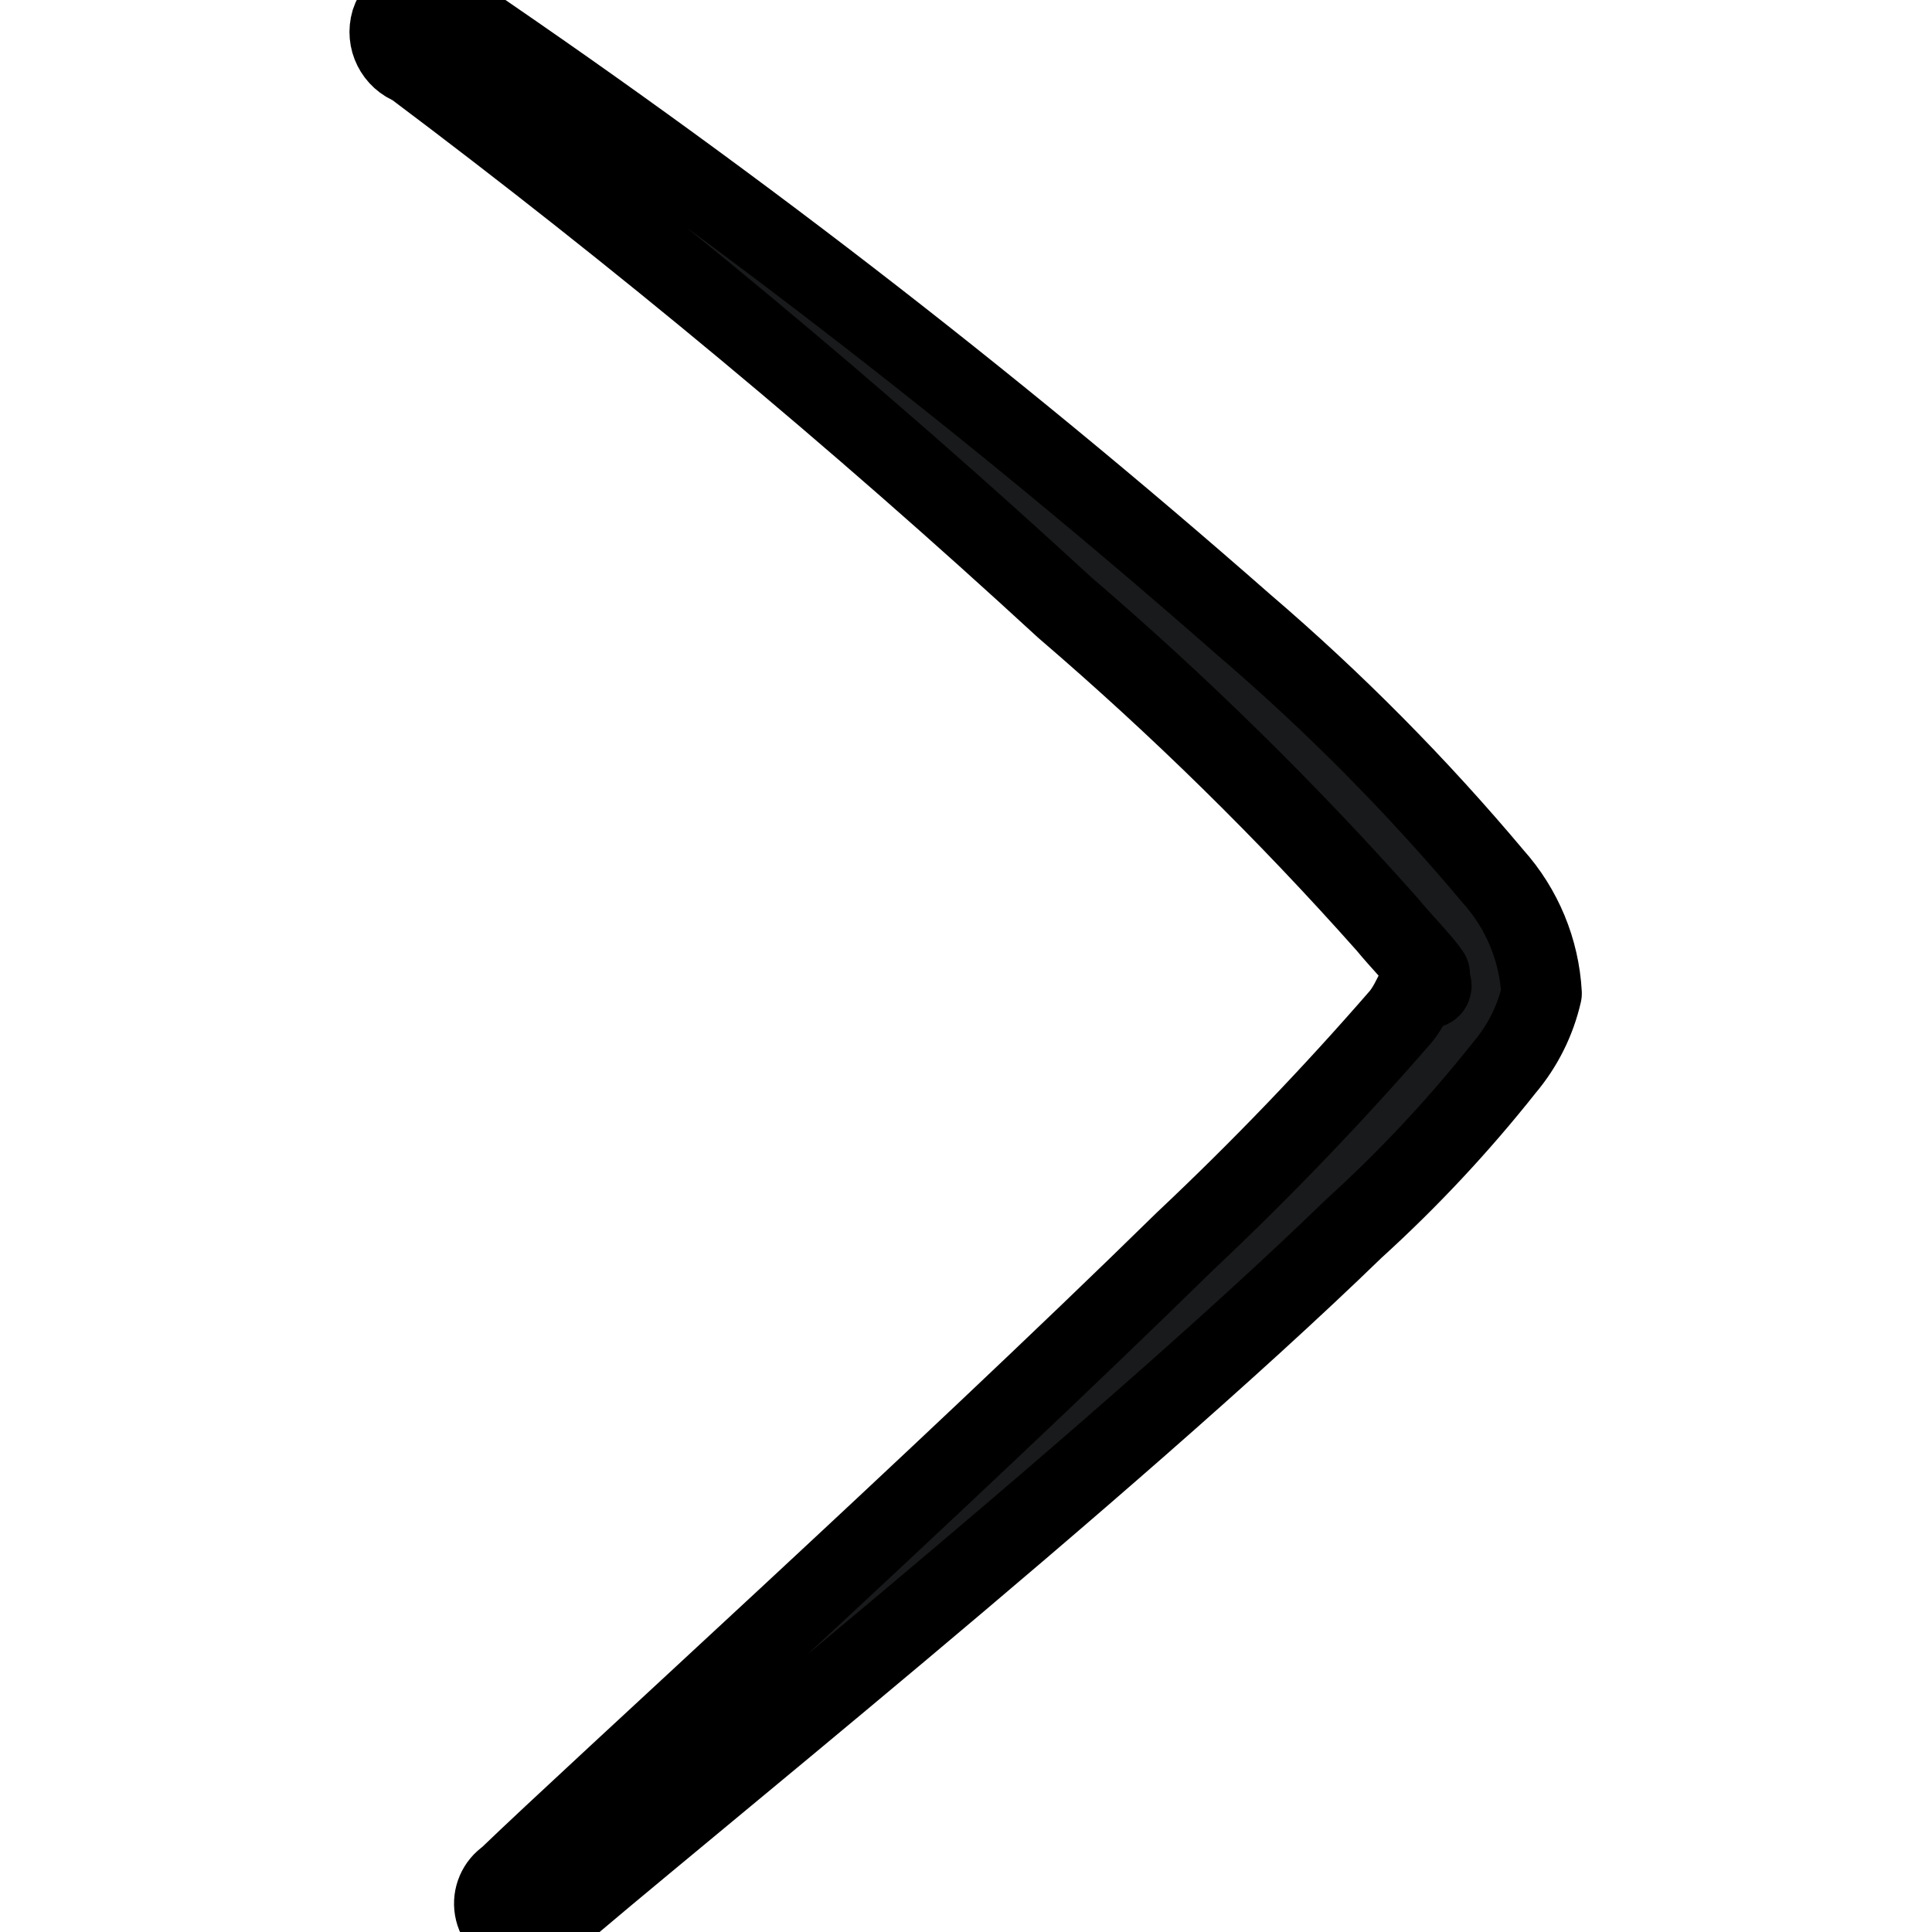
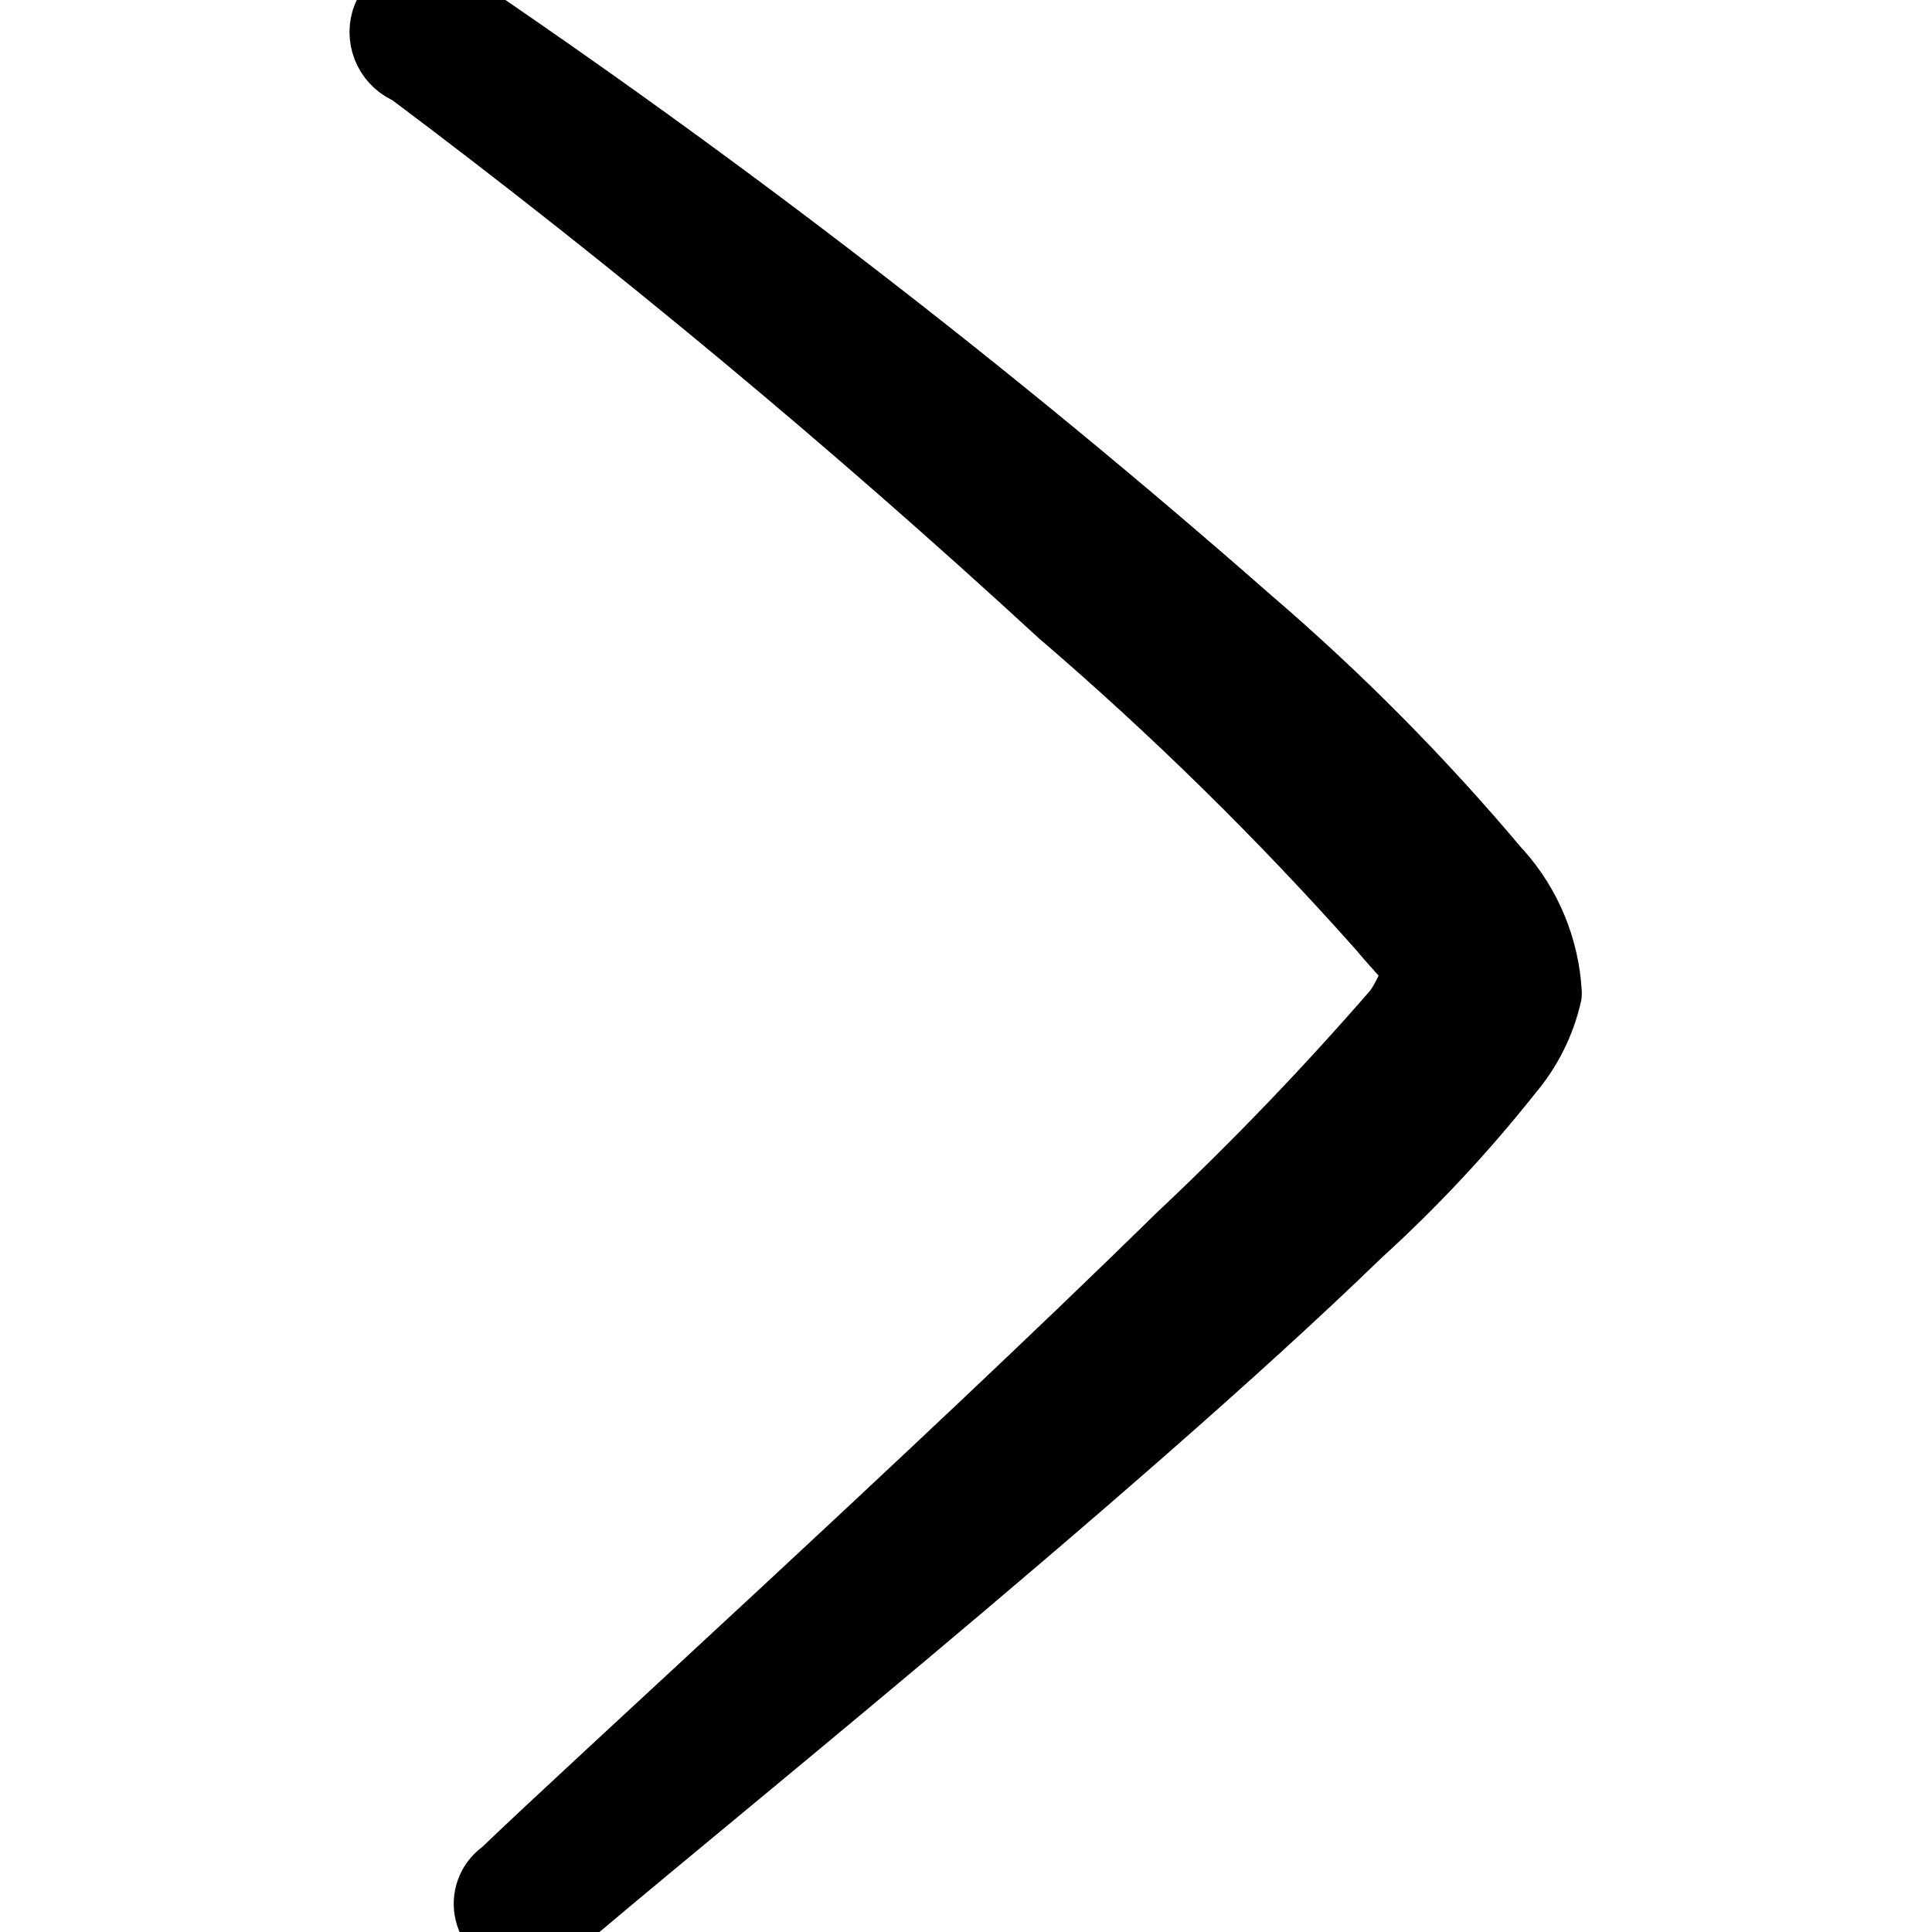
<svg xmlns="http://www.w3.org/2000/svg" width="14" height="14" viewBox="0 0 14 14">
-   <g transform="matrix(0.5833333,0,0,0.5833333,0,0)">
-     <path stroke="currentColor" stroke-linecap="round" stroke-linejoin="round" stroke-width="1" d="M18.55,10.89a26.76,26.76,0,0,0-3.1-3.13A99.88,99.88,0,0,0,5.39,0a.42.42,0,0,0-.53.27.44.44,0,0,0,.27.54,105,105,0,0,1,8.1,6.74,41.33,41.33,0,0,1,4,3.93c.18.22.43.47.53.62-.12,0-.18.31-.36.53a38.47,38.47,0,0,1-2.68,2.79c-3.06,3-7.29,6.83-8.41,7.91a.38.38,0,1,0,.51.55c1.33-1.16,6.93-5.64,10-8.62a16.73,16.73,0,0,0,1.87-2,2.18,2.18,0,0,0,.46-.92A2.37,2.37,0,0,0,18.55,10.89Zm-.81,1.39s0-.06,0-.09v0C17.79,12.22,17.8,12.27,17.74,12.28Z" style="fill: #191A1B" />
-   </g>
+   <path stroke="currentColor" stroke-linecap="round" stroke-linejoin="round" d="M10.82 6.353a15.61 15.61 0 00-1.807-1.826A58.263 58.263 0 003.144 0a.245.245 0 00-.309.158.257.257 0 00.157.315 61.25 61.25 0 014.726 3.931 24.11 24.11 0 012.333 2.293c.105.128.25.274.309.361-.07 0-.105.181-.21.31a22.44 22.44 0 01-1.563 1.627c-1.785 1.75-4.253 3.984-4.906 4.614a.222.222 0 10.297.321c.776-.677 4.043-3.29 5.834-5.028a9.76 9.76 0 001.09-1.167 1.272 1.272 0 00.269-.537 1.383 1.383 0 00-.35-.846zm-.472.81v-.052h0c.03.017.035.046 0 .052z" fill="currentColor" stroke-width=".583" />
</svg>
